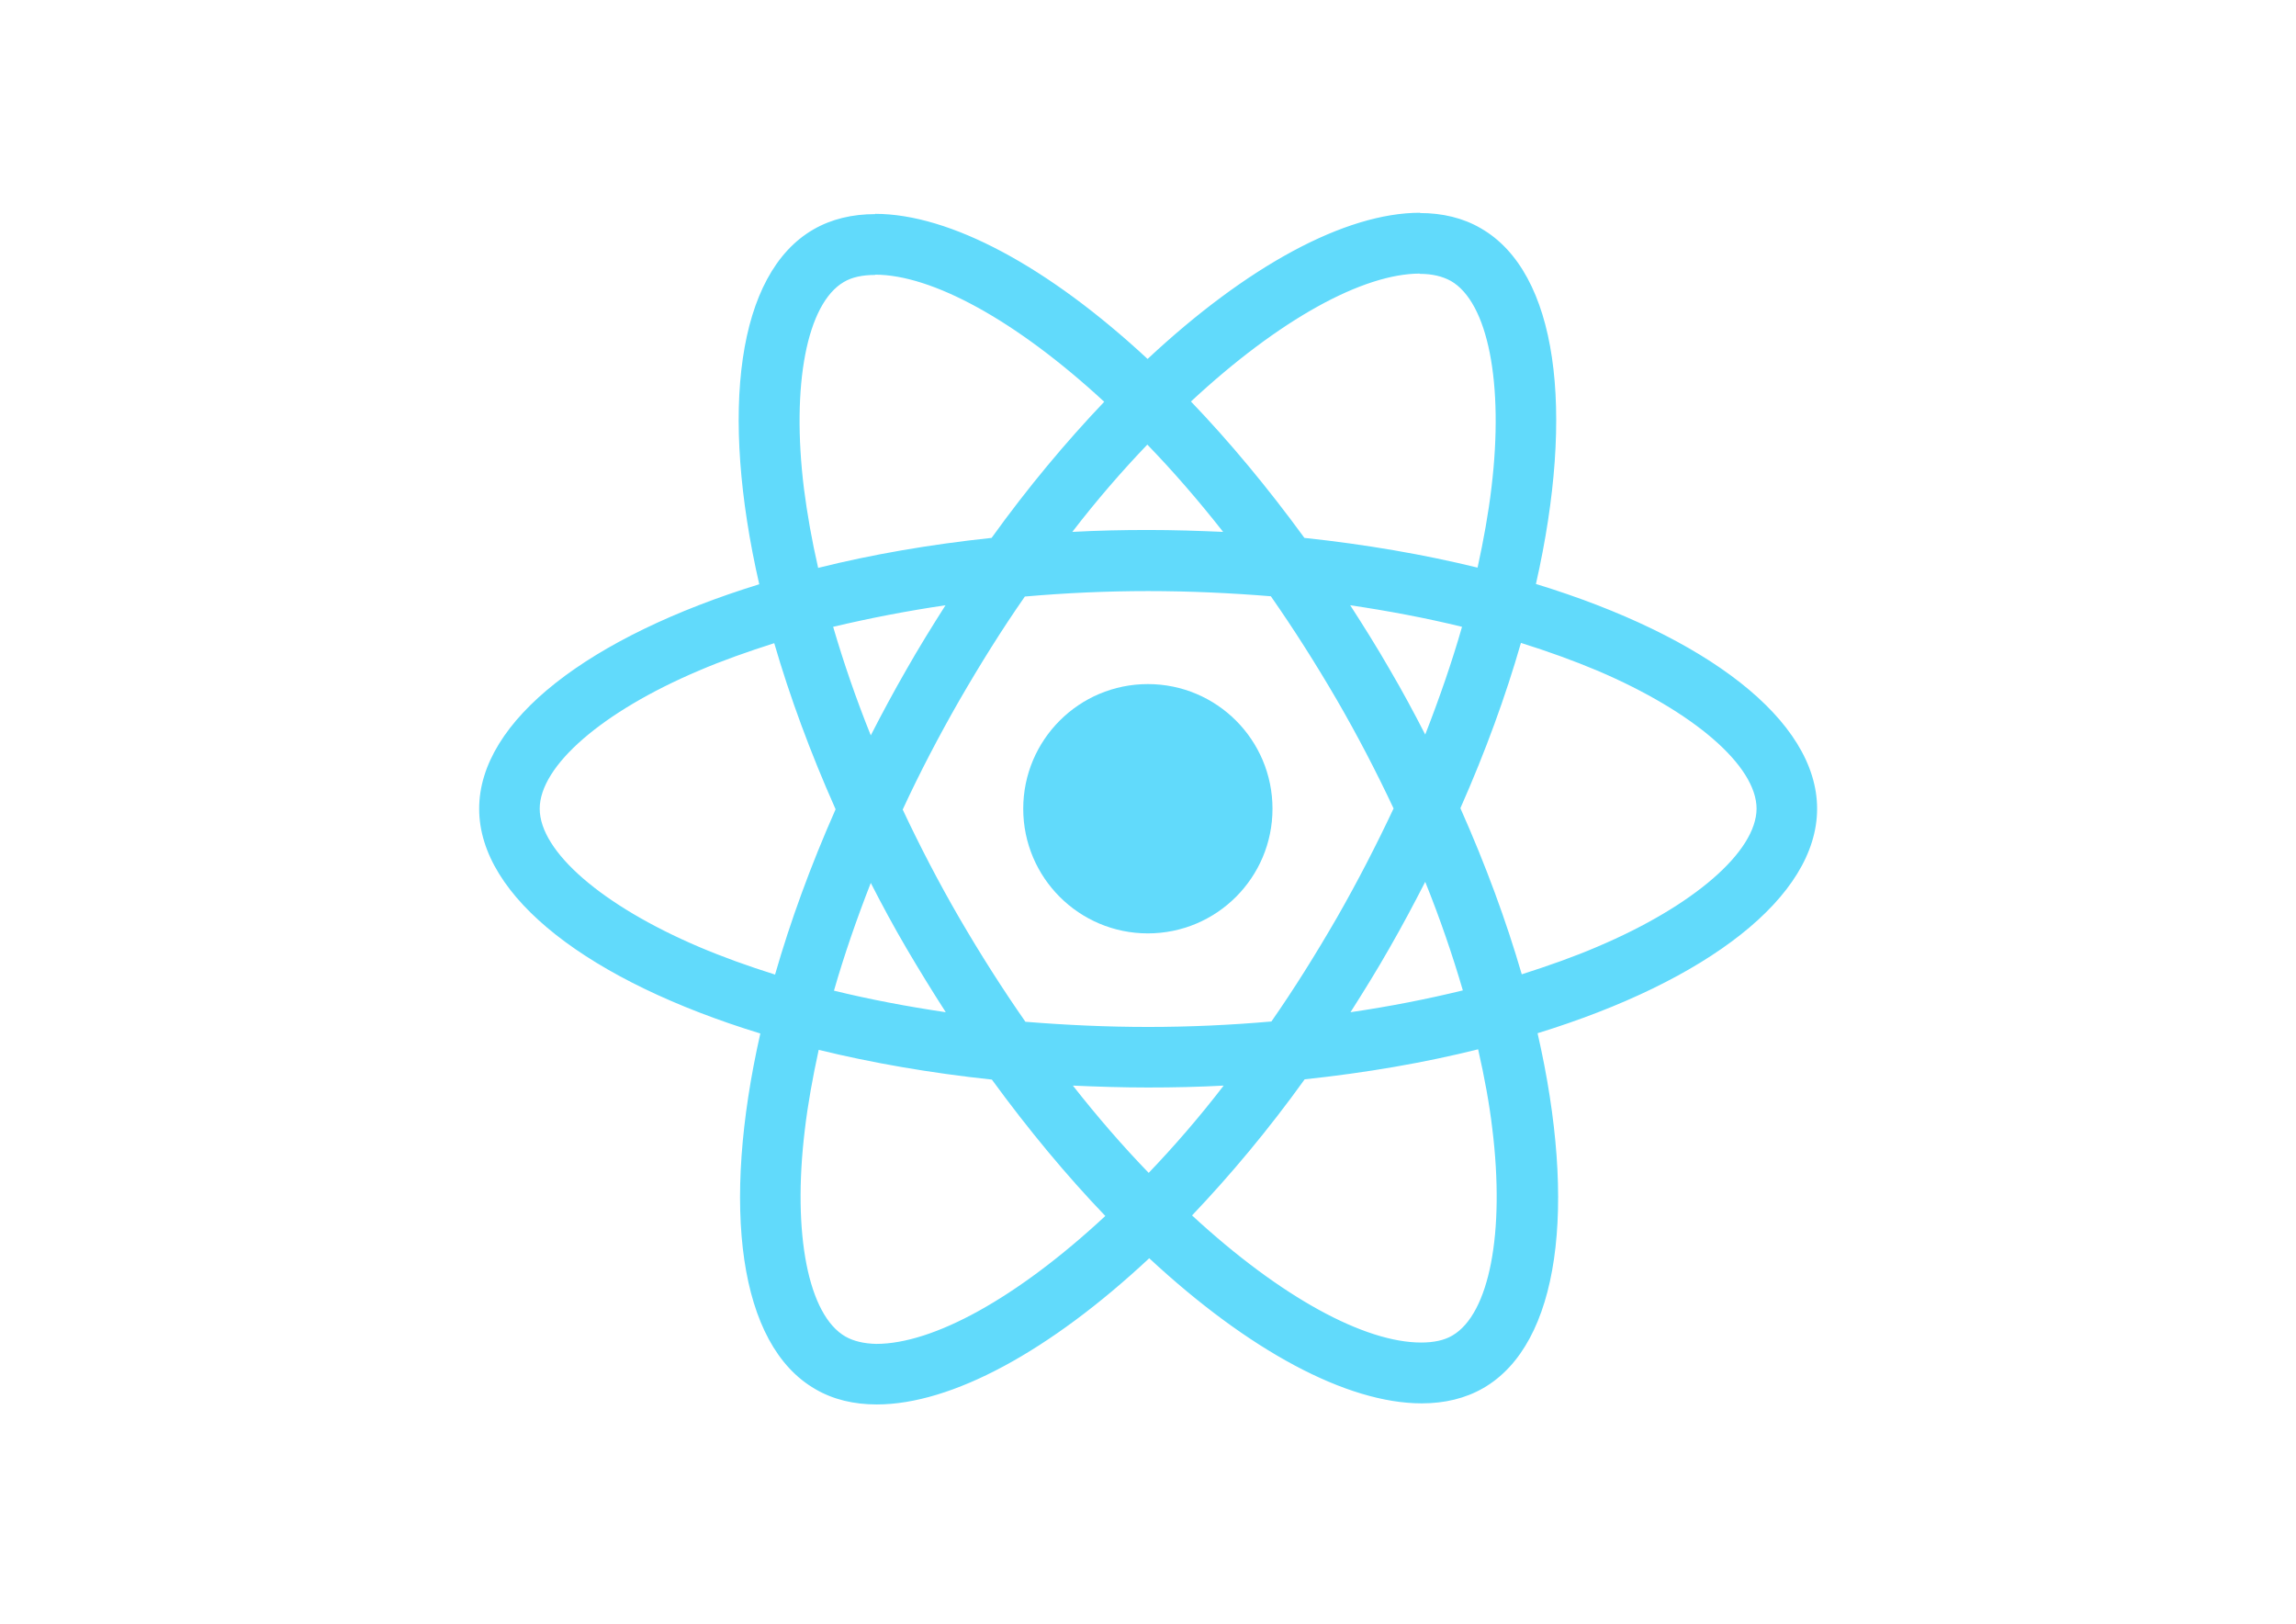
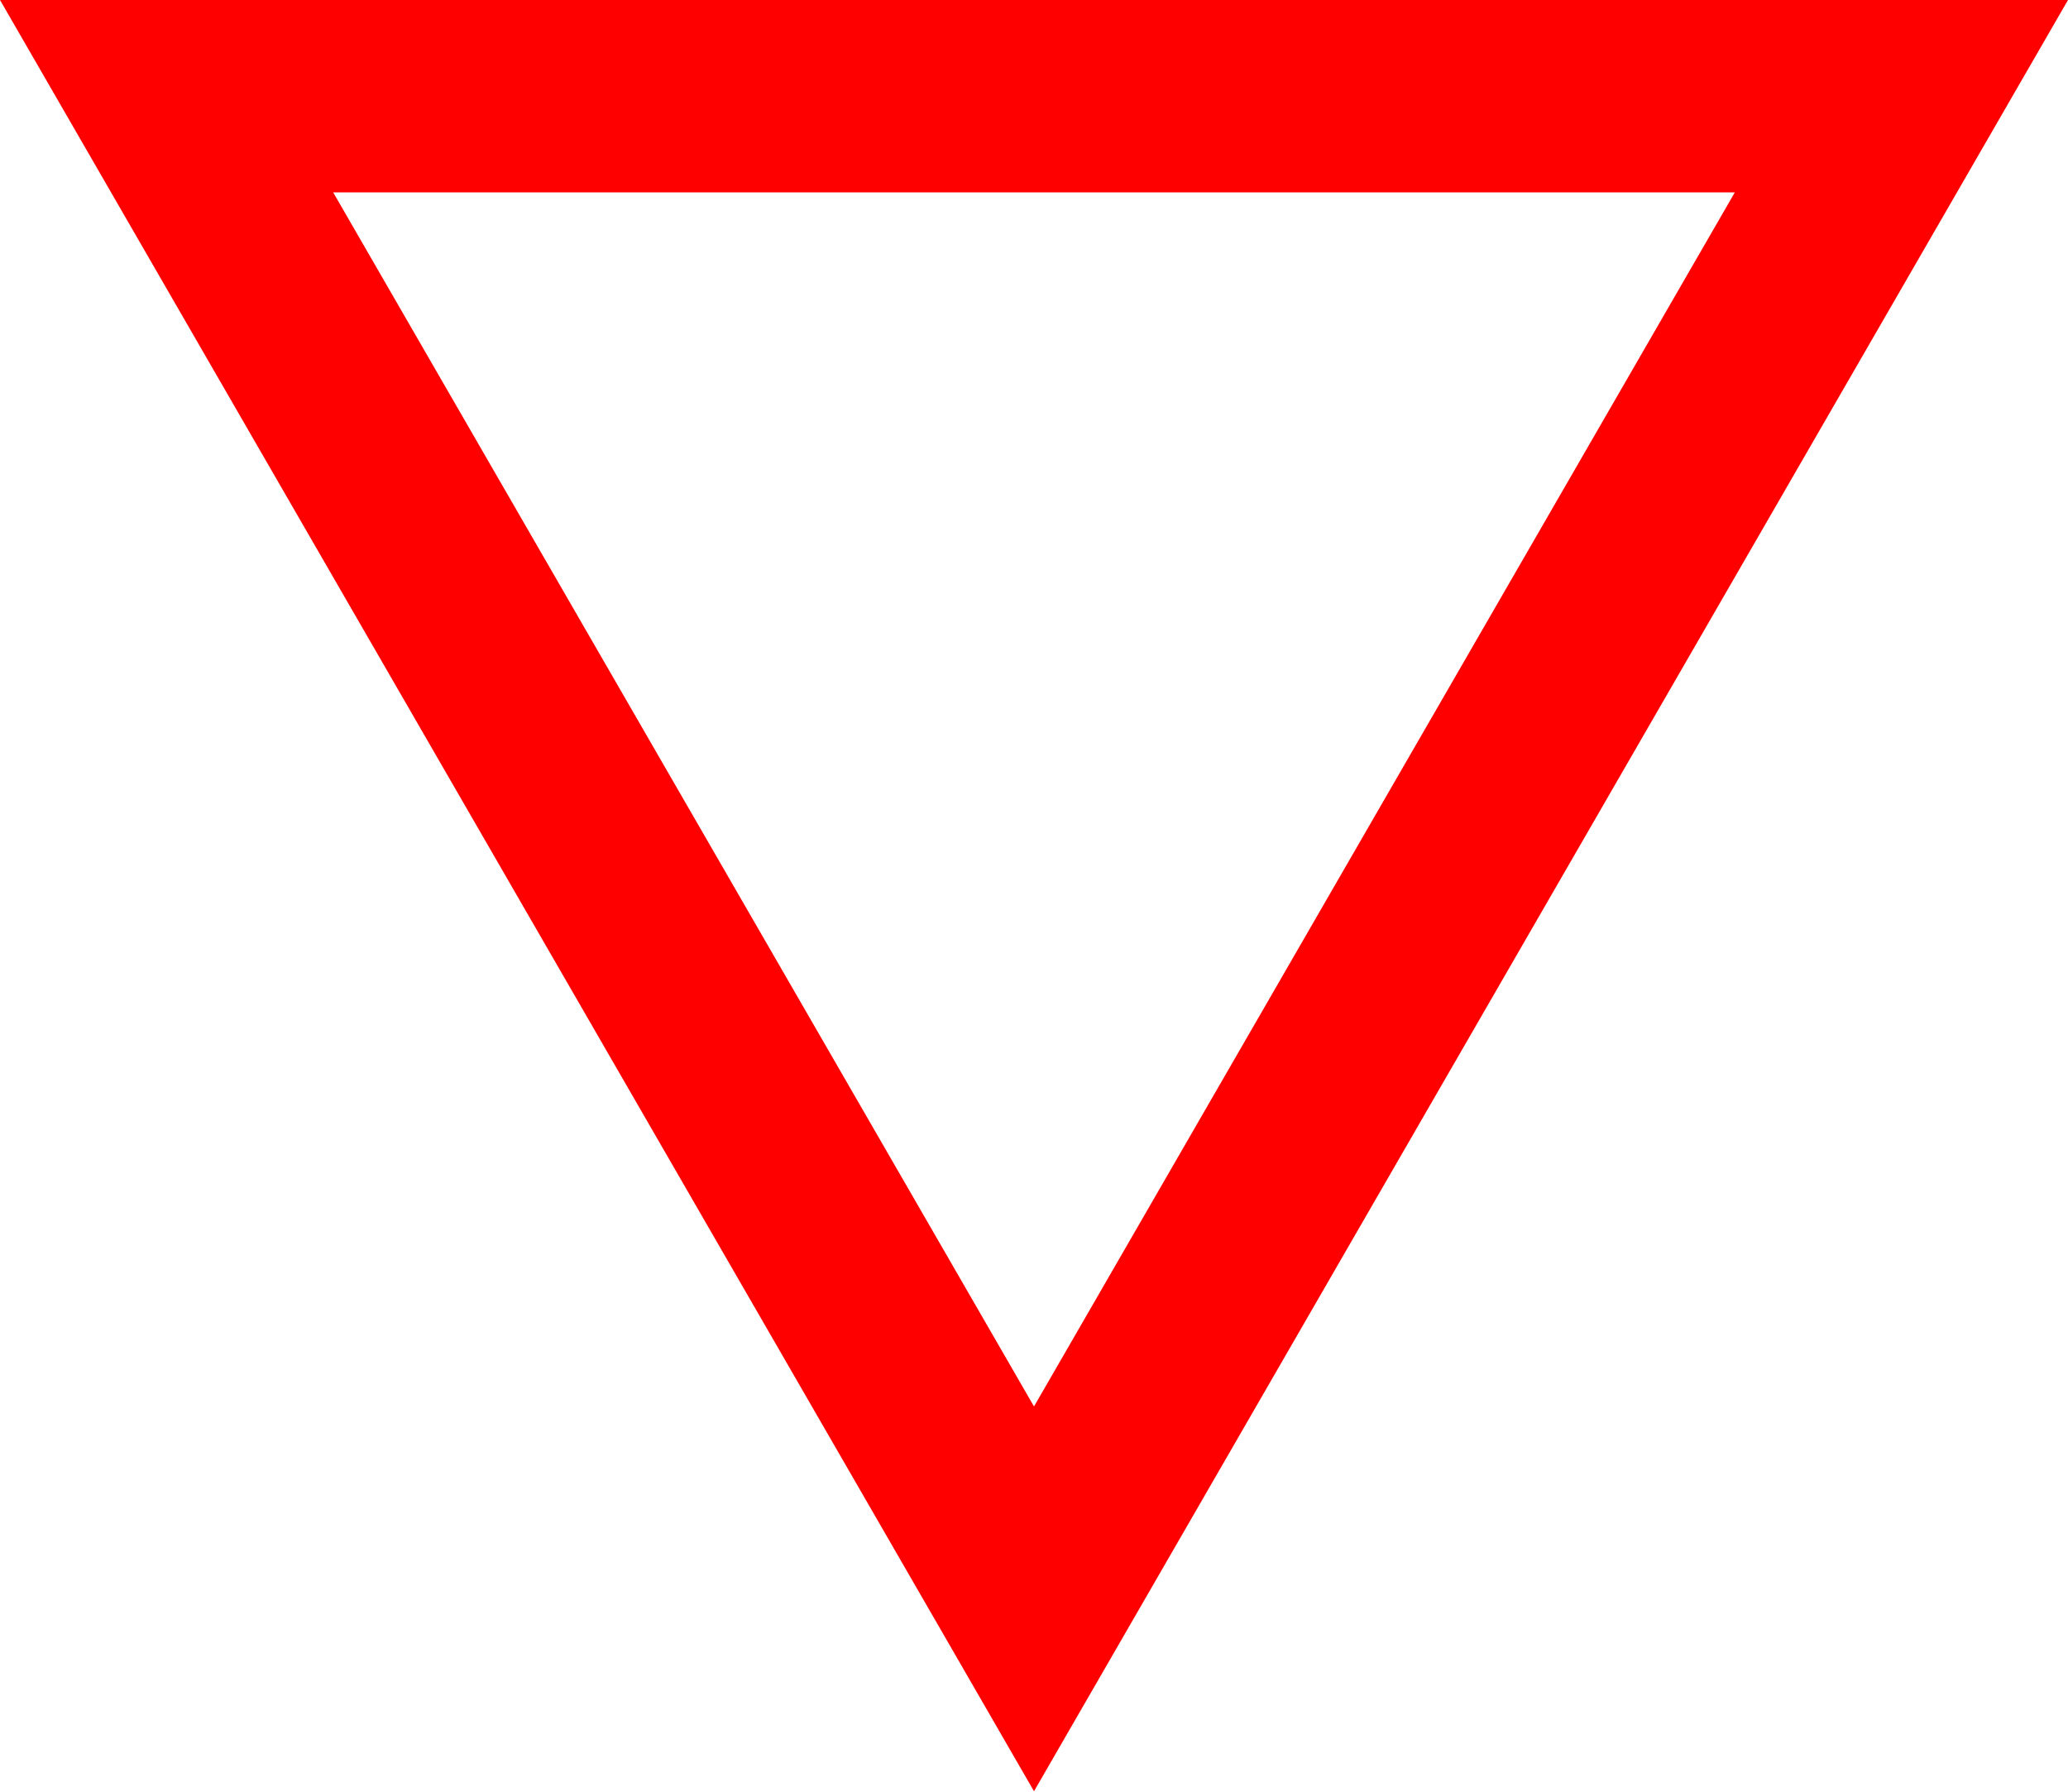
- <svg xmlns="http://www.w3.org/2000/svg" viewBox="0 0 841.9 595.3">
-   <g fill="#61DAFB">
-     <path d="M666.3 296.5c0-32.5-40.7-63.3-103.1-82.4 14.4-63.6 8-114.2-20.2-130.4-6.5-3.8-14.1-5.6-22.4-5.6v22.3c4.6 0 8.3.9 11.4 2.6 13.6 7.8 19.5 37.5 14.9 75.7-1.1 9.4-2.9 19.3-5.1 29.4-19.6-4.8-41-8.5-63.5-10.9-13.5-18.5-27.5-35.3-41.6-50 32.6-30.3 63.2-46.9 84-46.9V78c-27.5 0-63.5 19.6-99.9 53.6-36.4-33.8-72.4-53.2-99.9-53.2v22.3c20.7 0 51.4 16.5 84 46.6-14 14.7-28 31.4-41.3 49.9-22.6 2.4-44 6.1-63.6 11-2.3-10-4-19.7-5.2-29-4.7-38.2 1.1-67.9 14.6-75.8 3-1.8 6.9-2.6 11.5-2.6V78.5c-8.4 0-16 1.8-22.6 5.6-28.1 16.2-34.4 66.7-19.9 130.1-62.2 19.2-102.7 49.9-102.7 82.3 0 32.5 40.7 63.3 103.1 82.4-14.4 63.6-8 114.2 20.2 130.4 6.5 3.8 14.1 5.6 22.5 5.6 27.5 0 63.5-19.6 99.9-53.6 36.4 33.8 72.4 53.2 99.9 53.2 8.4 0 16-1.8 22.6-5.6 28.1-16.2 34.4-66.7 19.9-130.1 62-19.1 102.5-49.9 102.5-82.3zm-130.2-66.7c-3.7 12.9-8.3 26.2-13.5 39.5-4.1-8-8.4-16-13.1-24-4.6-8-9.5-15.8-14.4-23.4 14.2 2.1 27.9 4.7 41 7.9zm-45.8 106.5c-7.8 13.5-15.8 26.3-24.1 38.2-14.9 1.3-30 2-45.2 2-15.1 0-30.2-.7-45-1.9-8.3-11.9-16.4-24.6-24.2-38-7.6-13.1-14.5-26.4-20.8-39.8 6.2-13.4 13.2-26.8 20.7-39.9 7.8-13.5 15.8-26.3 24.1-38.2 14.9-1.3 30-2 45.2-2 15.1 0 30.2.7 45 1.9 8.3 11.9 16.4 24.6 24.2 38 7.6 13.1 14.5 26.4 20.8 39.8-6.3 13.4-13.2 26.8-20.7 39.9zm32.3-13c5.4 13.4 10 26.8 13.8 39.8-13.1 3.2-26.9 5.9-41.2 8 4.9-7.7 9.8-15.6 14.4-23.7 4.6-8 8.9-16.1 13-24.1zM421.2 430c-9.3-9.6-18.6-20.3-27.8-32 9 .4 18.2.7 27.5.7 9.4 0 18.7-.2 27.8-.7-9 11.7-18.3 22.4-27.5 32zm-74.4-58.9c-14.2-2.1-27.9-4.7-41-7.9 3.7-12.9 8.3-26.2 13.5-39.5 4.1 8 8.4 16 13.1 24 4.7 8 9.5 15.8 14.4 23.4zM420.7 163c9.3 9.6 18.6 20.3 27.8 32-9-.4-18.2-.7-27.5-.7-9.4 0-18.7.2-27.8.7 9-11.7 18.3-22.4 27.5-32zm-74 58.9c-4.9 7.7-9.8 15.6-14.4 23.7-4.6 8-8.9 16-13 24-5.4-13.4-10-26.8-13.8-39.8 13.1-3.1 26.9-5.8 41.2-7.9zm-90.5 125.2c-35.4-15.1-58.3-34.9-58.3-50.6 0-15.7 22.9-35.6 58.3-50.6 8.6-3.7 18-7 27.7-10.1 5.7 19.6 13.2 40 22.5 60.9-9.2 20.8-16.6 41.1-22.2 60.6-9.9-3.1-19.3-6.5-28-10.2zM310 490c-13.6-7.8-19.5-37.5-14.9-75.7 1.1-9.4 2.9-19.3 5.1-29.4 19.6 4.8 41 8.5 63.5 10.9 13.5 18.5 27.5 35.3 41.6 50-32.6 30.3-63.2 46.9-84 46.9-4.5-.1-8.3-1-11.3-2.7zm237.2-76.2c4.7 38.2-1.1 67.9-14.6 75.8-3 1.8-6.9 2.6-11.5 2.6-20.7 0-51.4-16.5-84-46.6 14-14.7 28-31.4 41.3-49.9 22.6-2.4 44-6.1 63.6-11 2.3 10.1 4.1 19.8 5.2 29.1zm38.5-66.7c-8.6 3.7-18 7-27.7 10.1-5.7-19.6-13.2-40-22.5-60.9 9.2-20.8 16.6-41.1 22.2-60.6 9.9 3.1 19.3 6.5 28.1 10.2 35.4 15.1 58.3 34.9 58.3 50.6-.1 15.7-23 35.6-58.4 50.6zM320.8 78.4z" />
-     <circle cx="420.9" cy="296.5" r="45.7" />
-     <path d="M520.5 78.1z" />
-   </g>
+ <svg xmlns="http://www.w3.org/2000/svg" id="Layer_1" data-name="Layer 1" viewBox="0 0 215 186.2">
+   <defs>
+     <style>.cls-1{fill:red;}</style>
+   </defs>
+   <path class="cls-1" d="M771.36,311.25,698.5,437.45l-72.86-126.2H771.36m34.64-20H591l107.5,186.2L806,291.25Z" transform="translate(-591 -291.25)" />
</svg>
